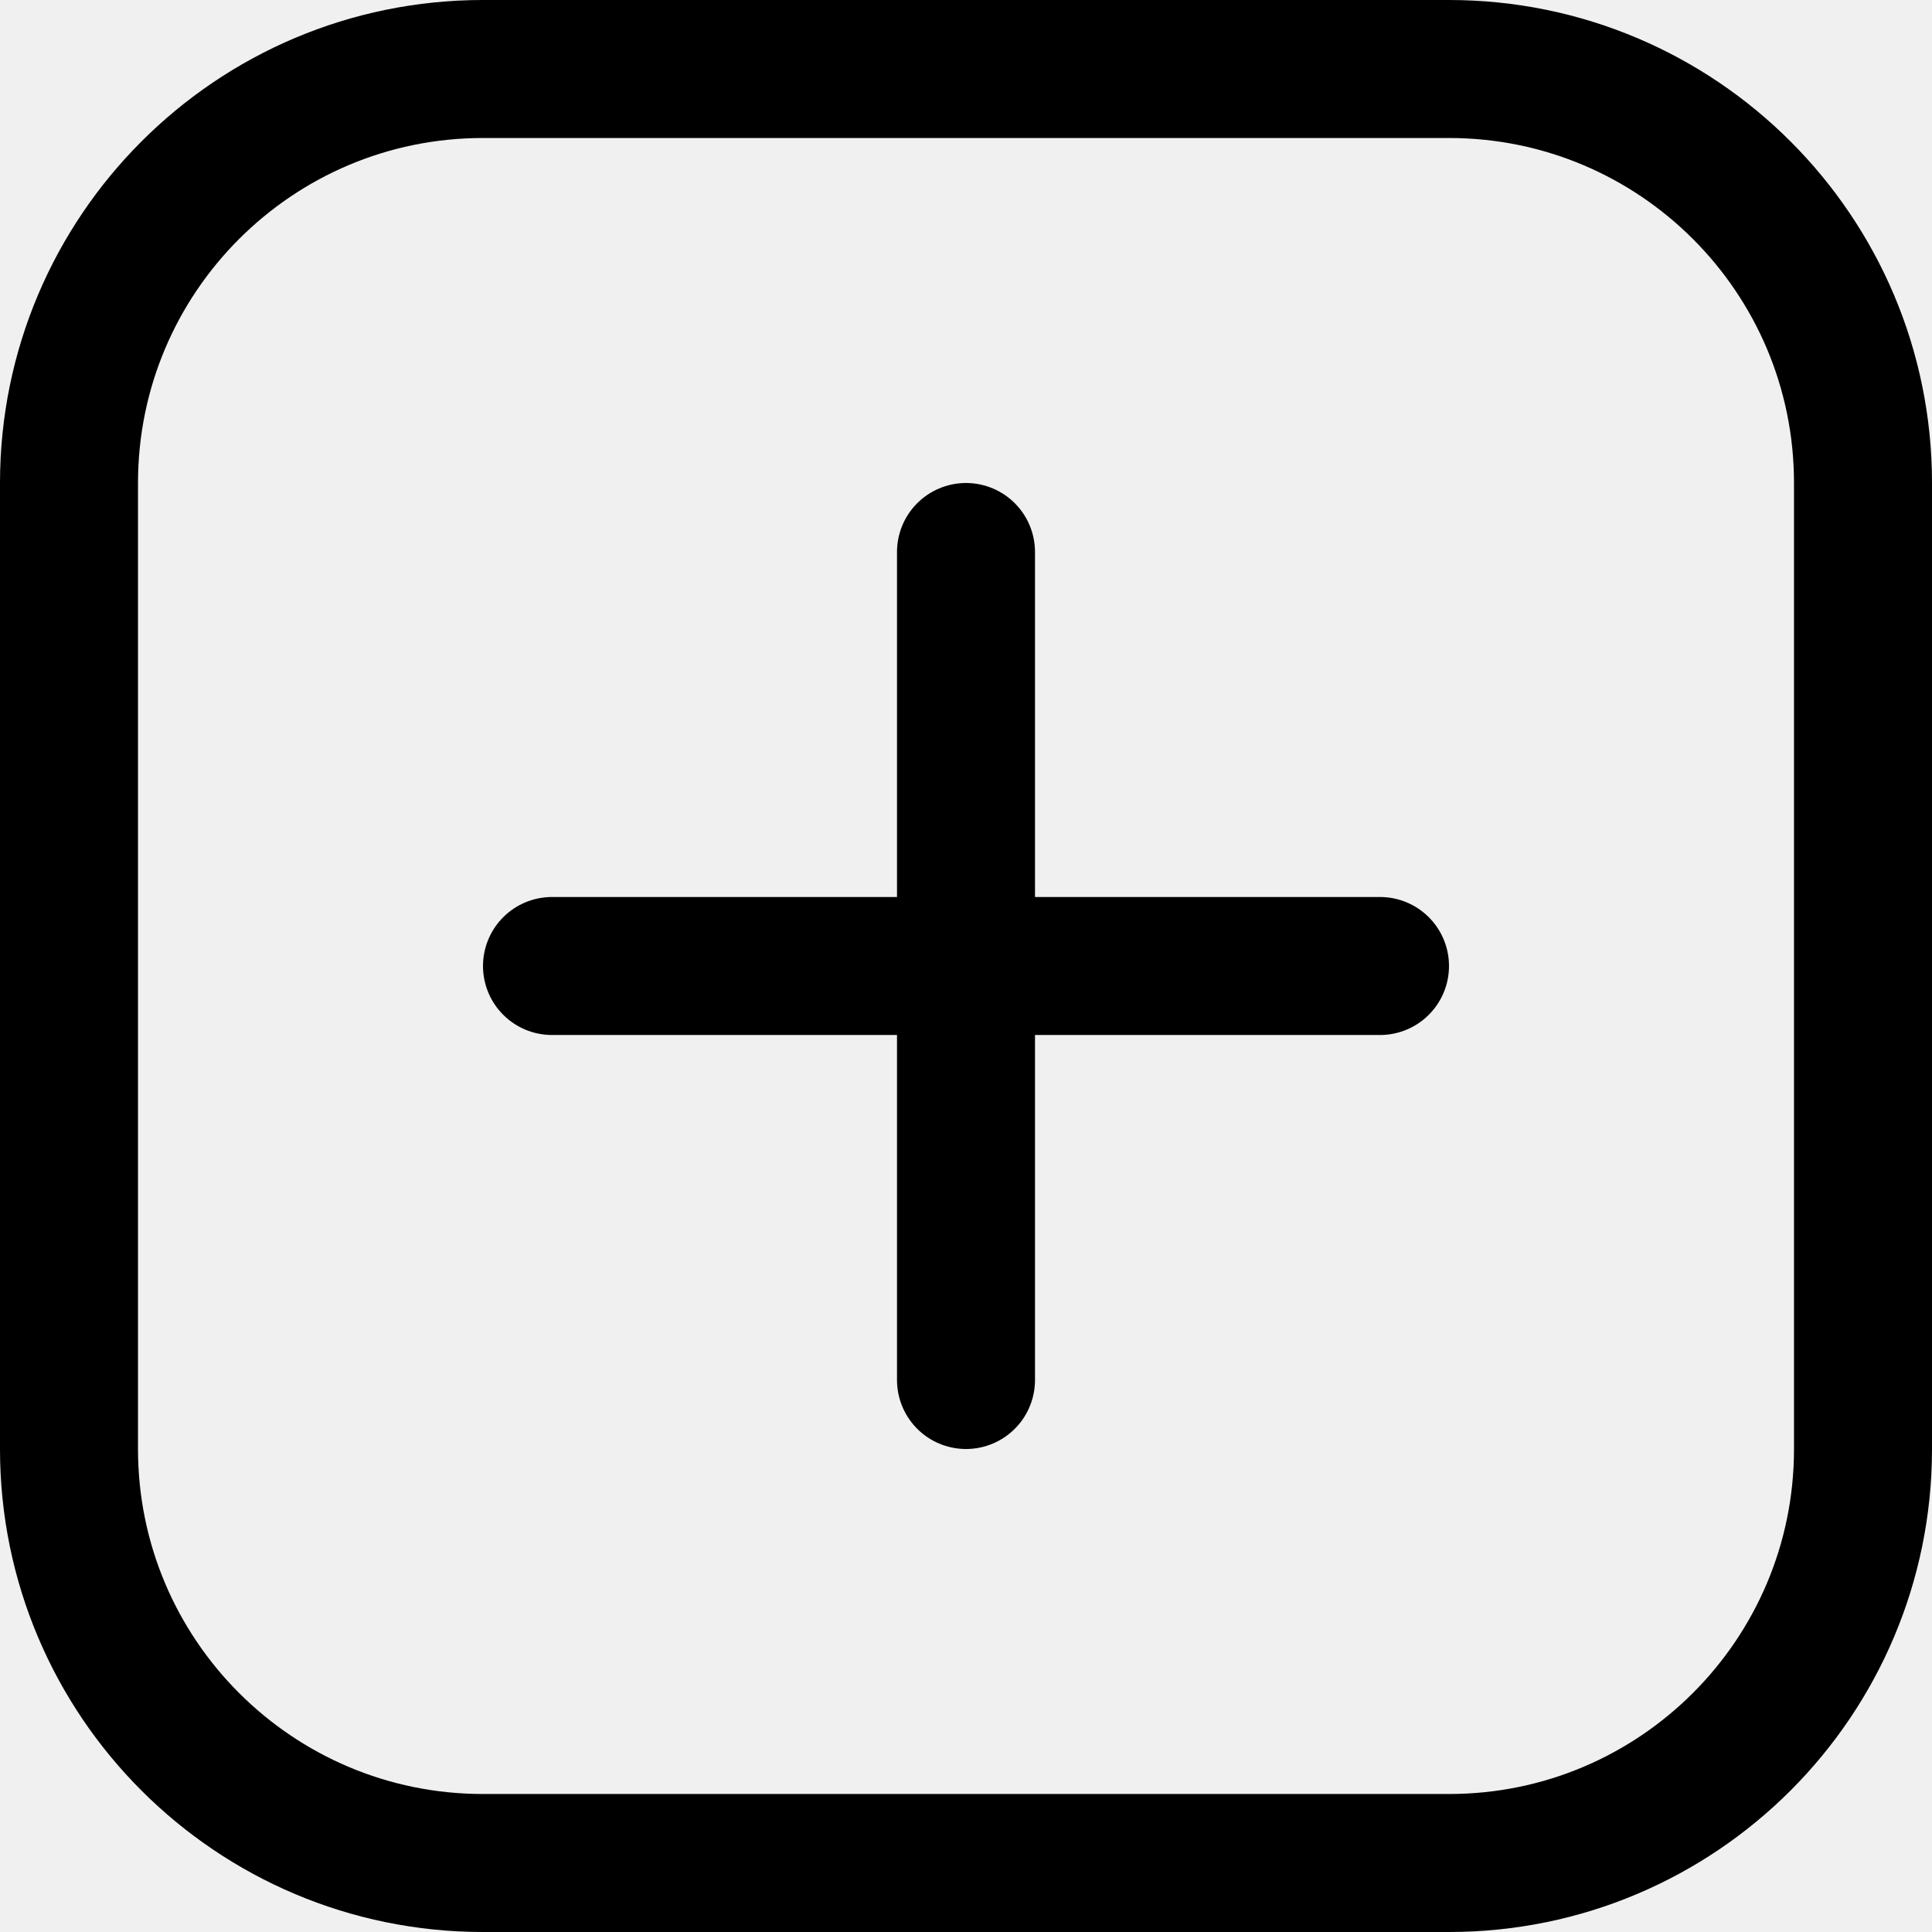
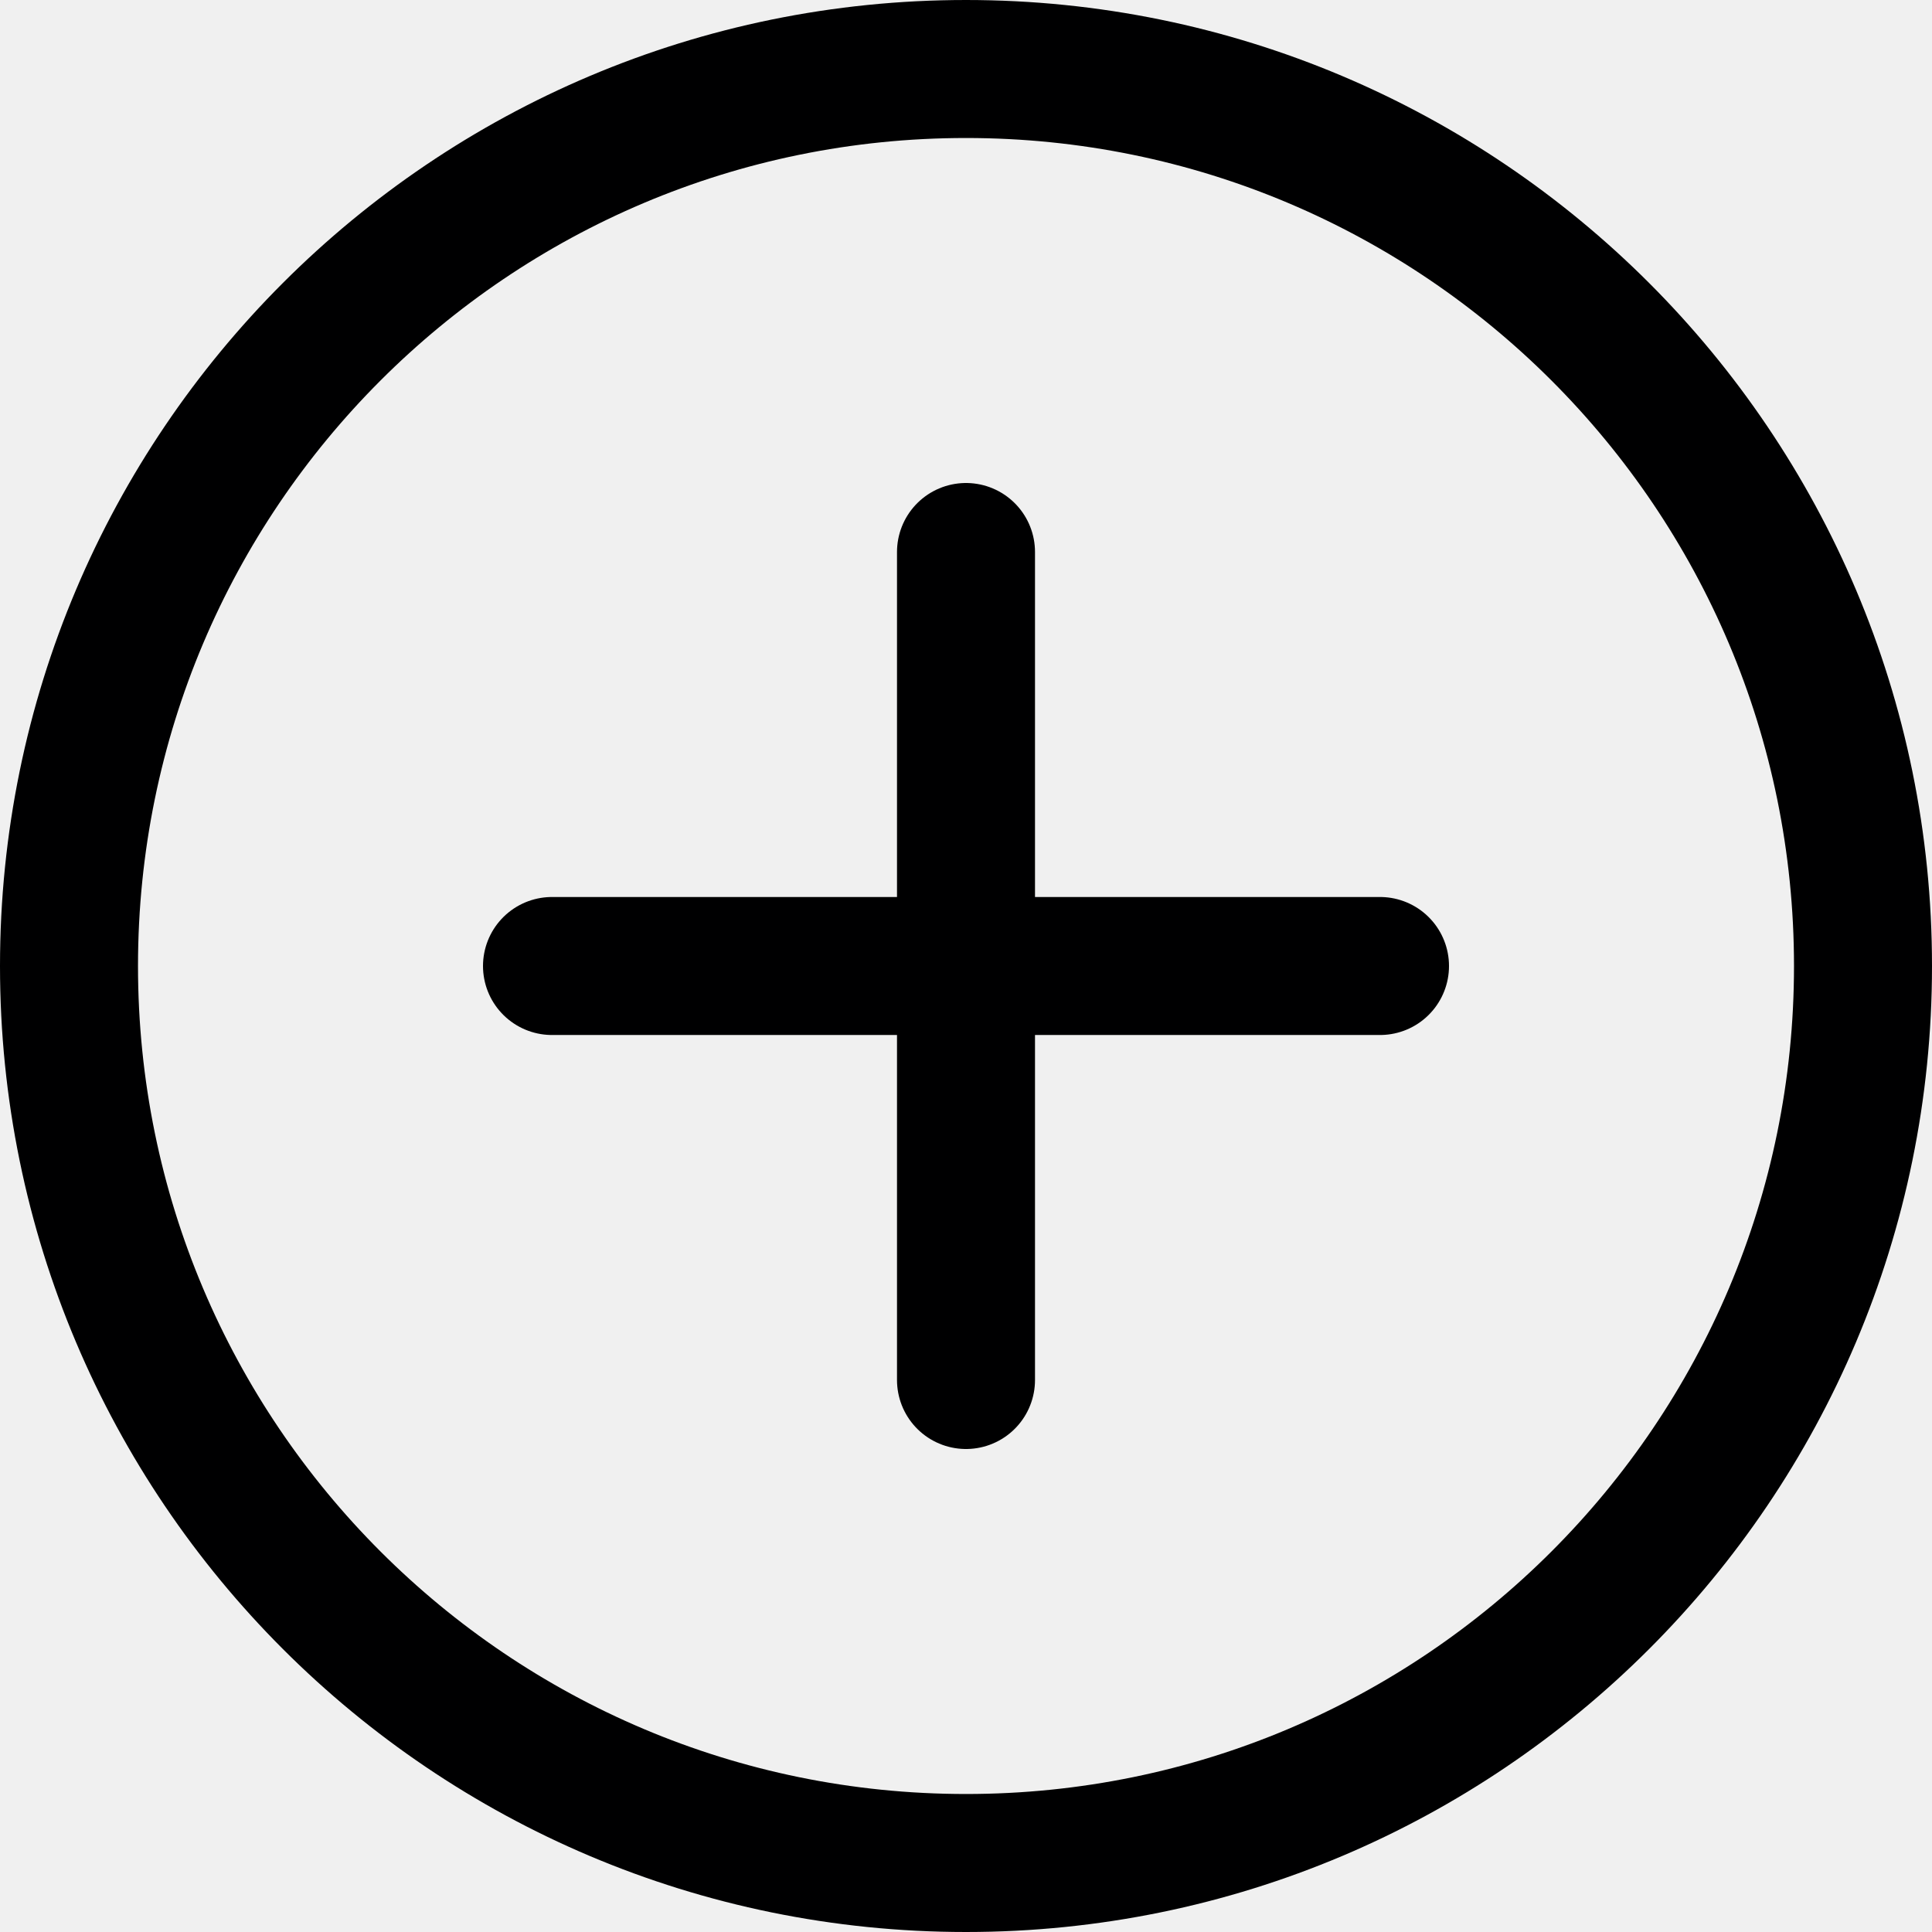
<svg xmlns="http://www.w3.org/2000/svg" width="25" height="25" viewBox="0 0 14 14" fill="none">
-   <g clip-path="url(#clip0_1552_23701)">
+   <g clip-path="url(#clip0_1552_23734)">
+     <path d="M7 13.5C10.59 13.5 13.5 10.59 13.5 7C13.5 3.41 10.59 0.5 7 0.5C3.41 0.5 0.5 3.41 0.5 7C0.5 10.59 3.41 13.5 7 13.5Z" stroke="#000001" stroke-linecap="round" stroke-linejoin="round" />
    <path d="M7 4V10" stroke="#000001" stroke-linecap="round" stroke-linejoin="round" />
    <path d="M4 7H10" stroke="#000001" stroke-linecap="round" stroke-linejoin="round" />
-     <path d="M10.5 0.5H3.5C1.843 0.5 0.5 1.843 0.5 3.5V10.5C0.5 12.157 1.843 13.5 3.5 13.5H10.5C12.157 13.5 13.5 12.157 13.5 10.5V3.5C13.5 1.843 12.157 0.5 10.5 0.5Z" stroke="#000001" stroke-linecap="round" stroke-linejoin="round" />
  </g>
  <defs>
-     <clipPath id="clip0_1552_23701">
+     <clipPath id="clip0_1552_23734">
      <rect width="14" height="14" fill="white" />
    </clipPath>
  </defs>
</svg>
